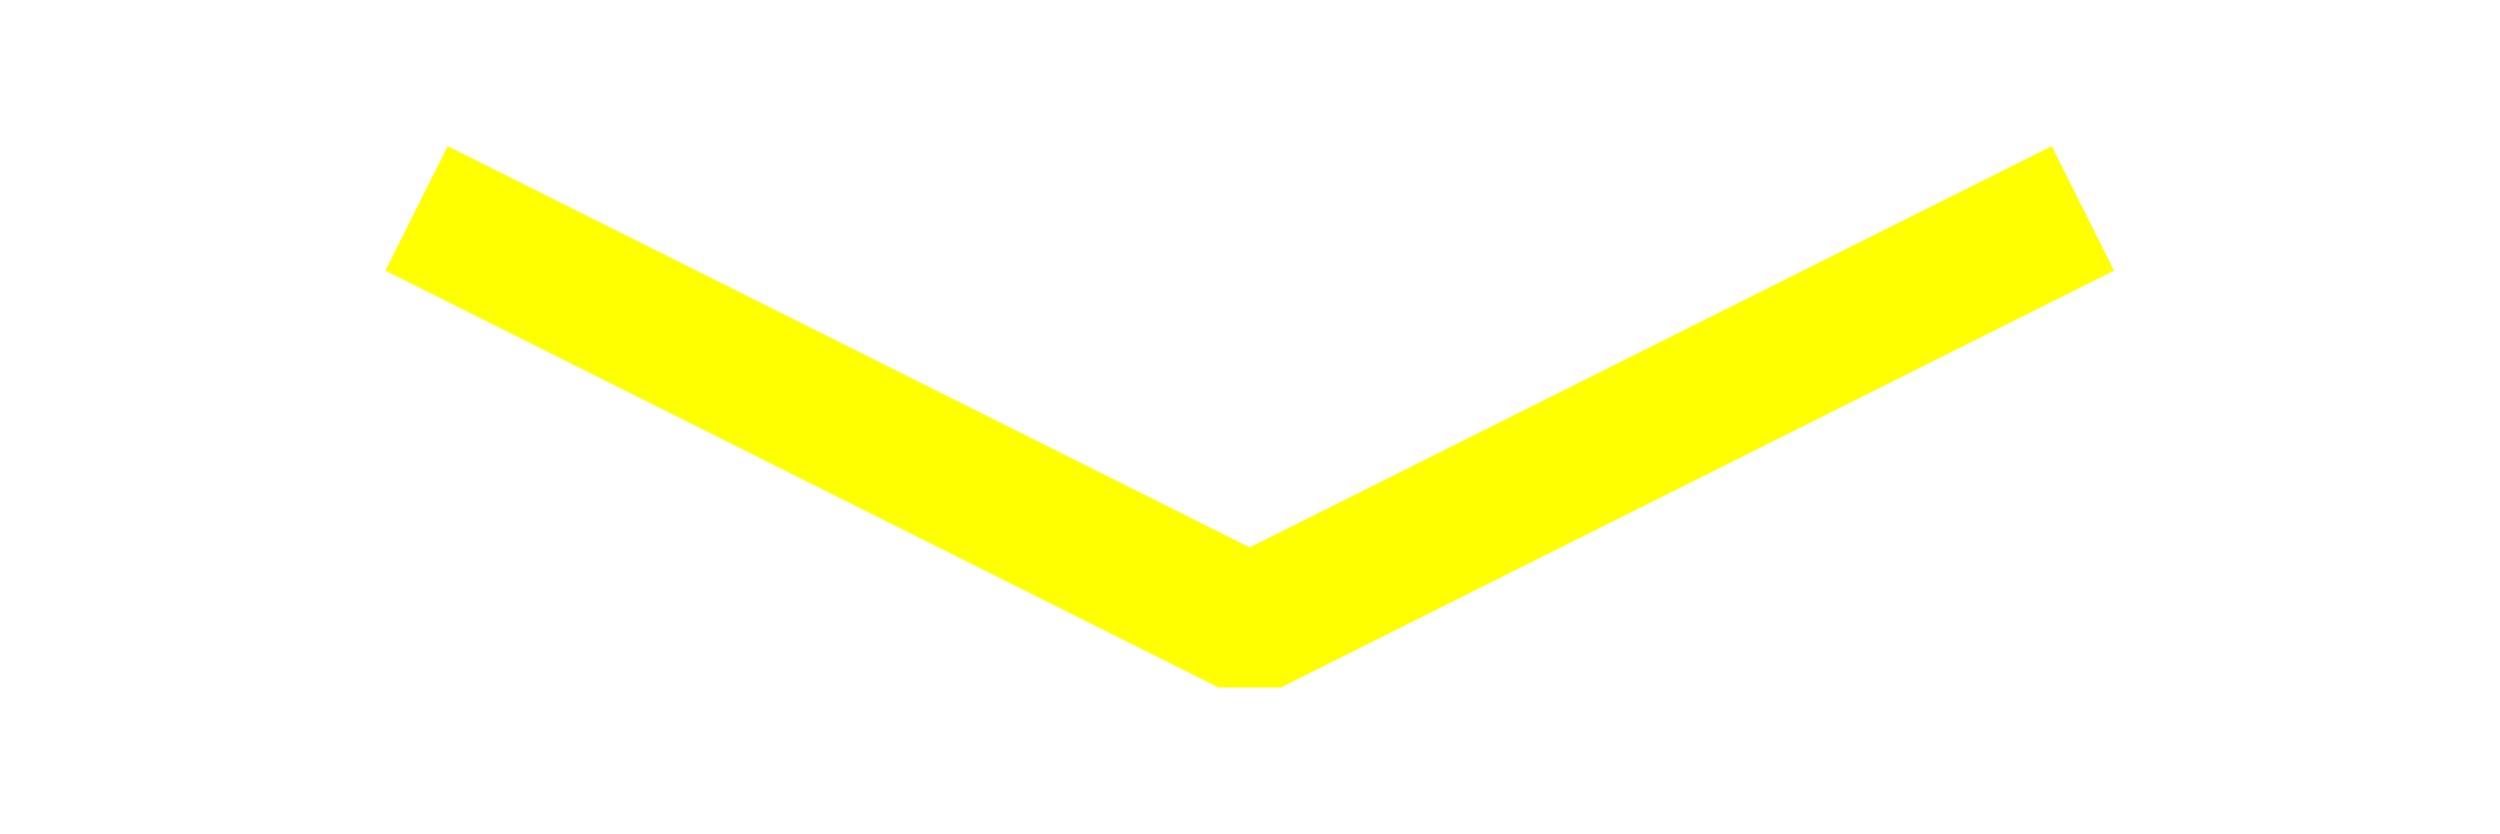
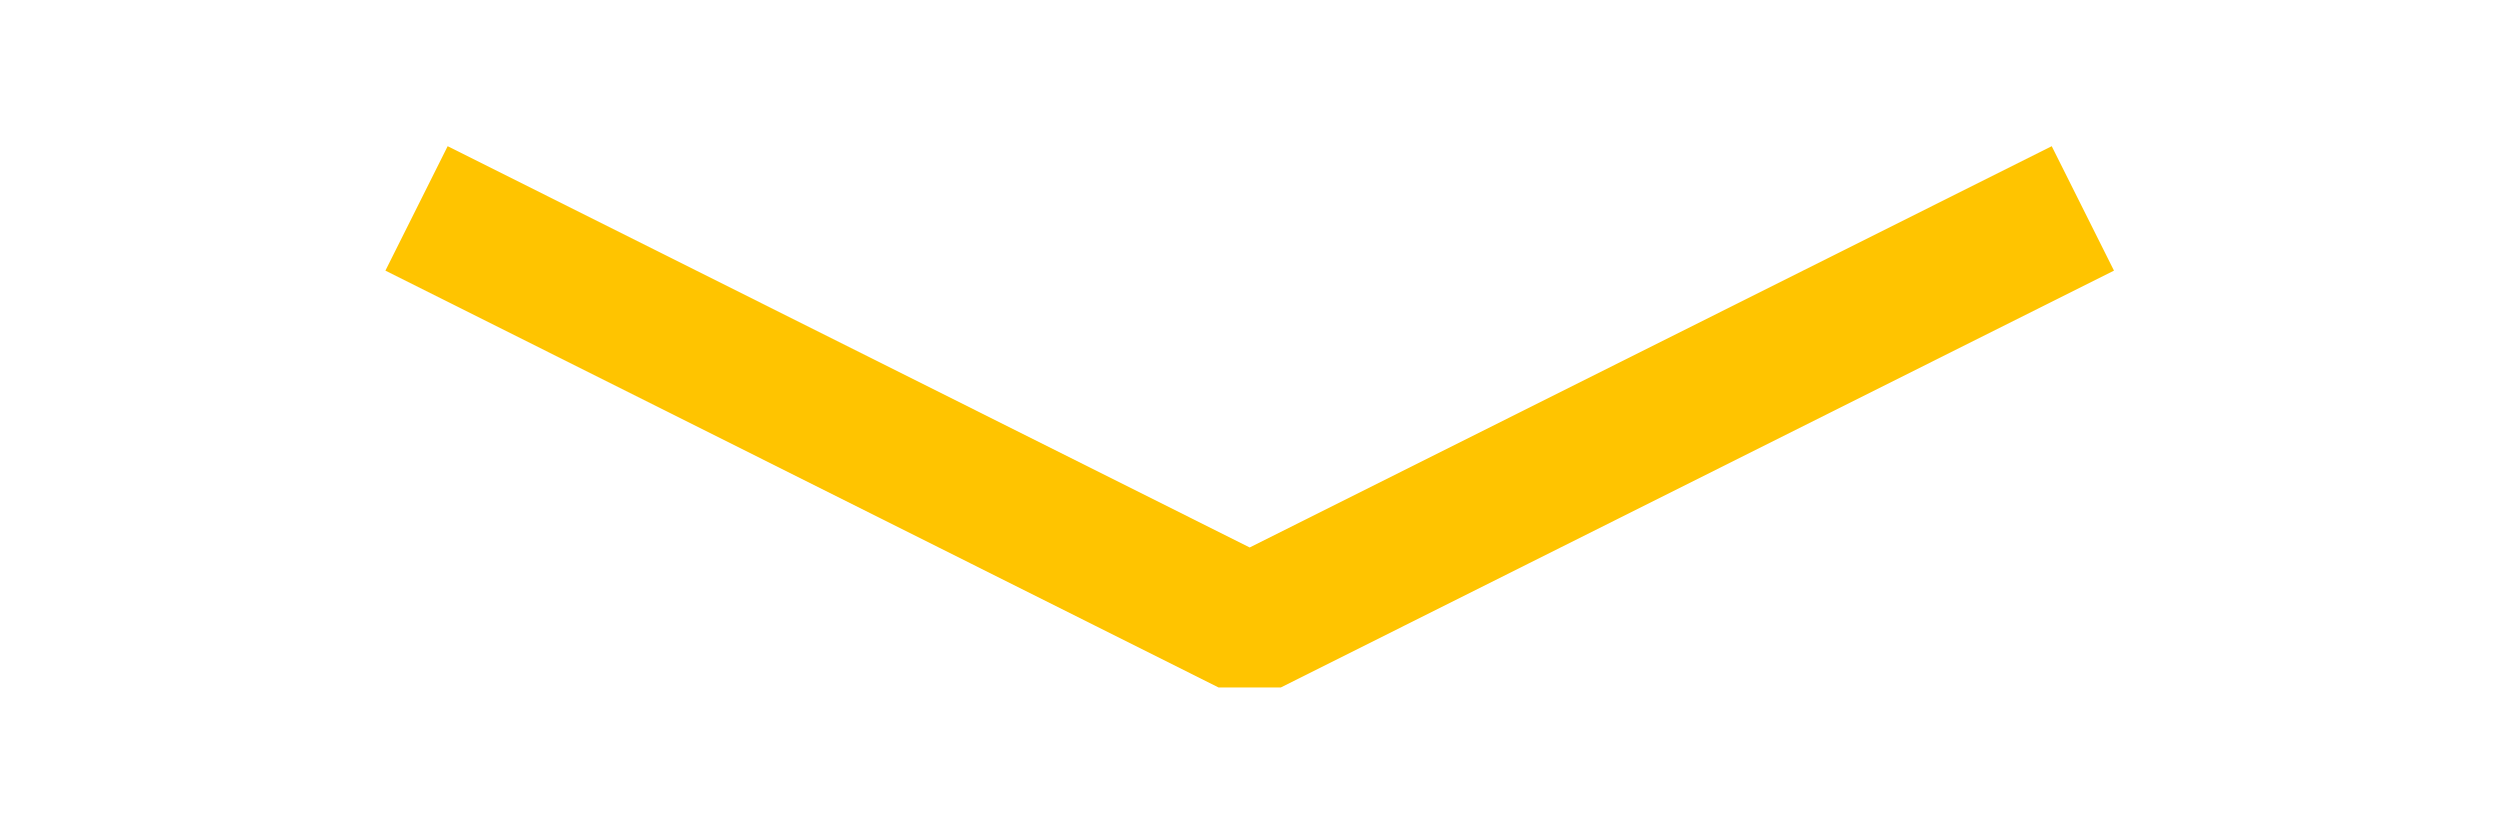
<svg xmlns="http://www.w3.org/2000/svg" width="18" height="6" viewBox="0 0 4.762 1.587" version="1.1" id="svg8">
  <defs id="defs2" />
  <g id="layer1" transform="translate(-0.2645833,-294.3542)">
    <path style="opacity:1;fill:#ffc107;fill-opacity:1;stroke:none;stroke-width:0.386;stroke-miterlimit:4;stroke-dasharray:none;stroke-opacity:1" d="m 50.206,401.677 c 110.217,0.713 55.109,0.356 0,0 z" id="rect997" />
-     <path style="fill:none;stroke:#ffff00;stroke-width:0.265;stroke-linecap:butt;stroke-linejoin:bevel;stroke-miterlimit:4;stroke-dasharray:none;stroke-opacity:1" d="m 1.058,294.751 1.587,0.794 1.587,-0.794" id="path827" />
+     <path style="fill:none;stroke:#ffc400;stroke-width:0.265;stroke-linecap:butt;stroke-linejoin:bevel;stroke-miterlimit:4;stroke-dasharray:none;stroke-opacity:1" d="m 1.058,294.751 1.587,0.794 1.587,-0.794" id="path827" />
  </g>
</svg>
